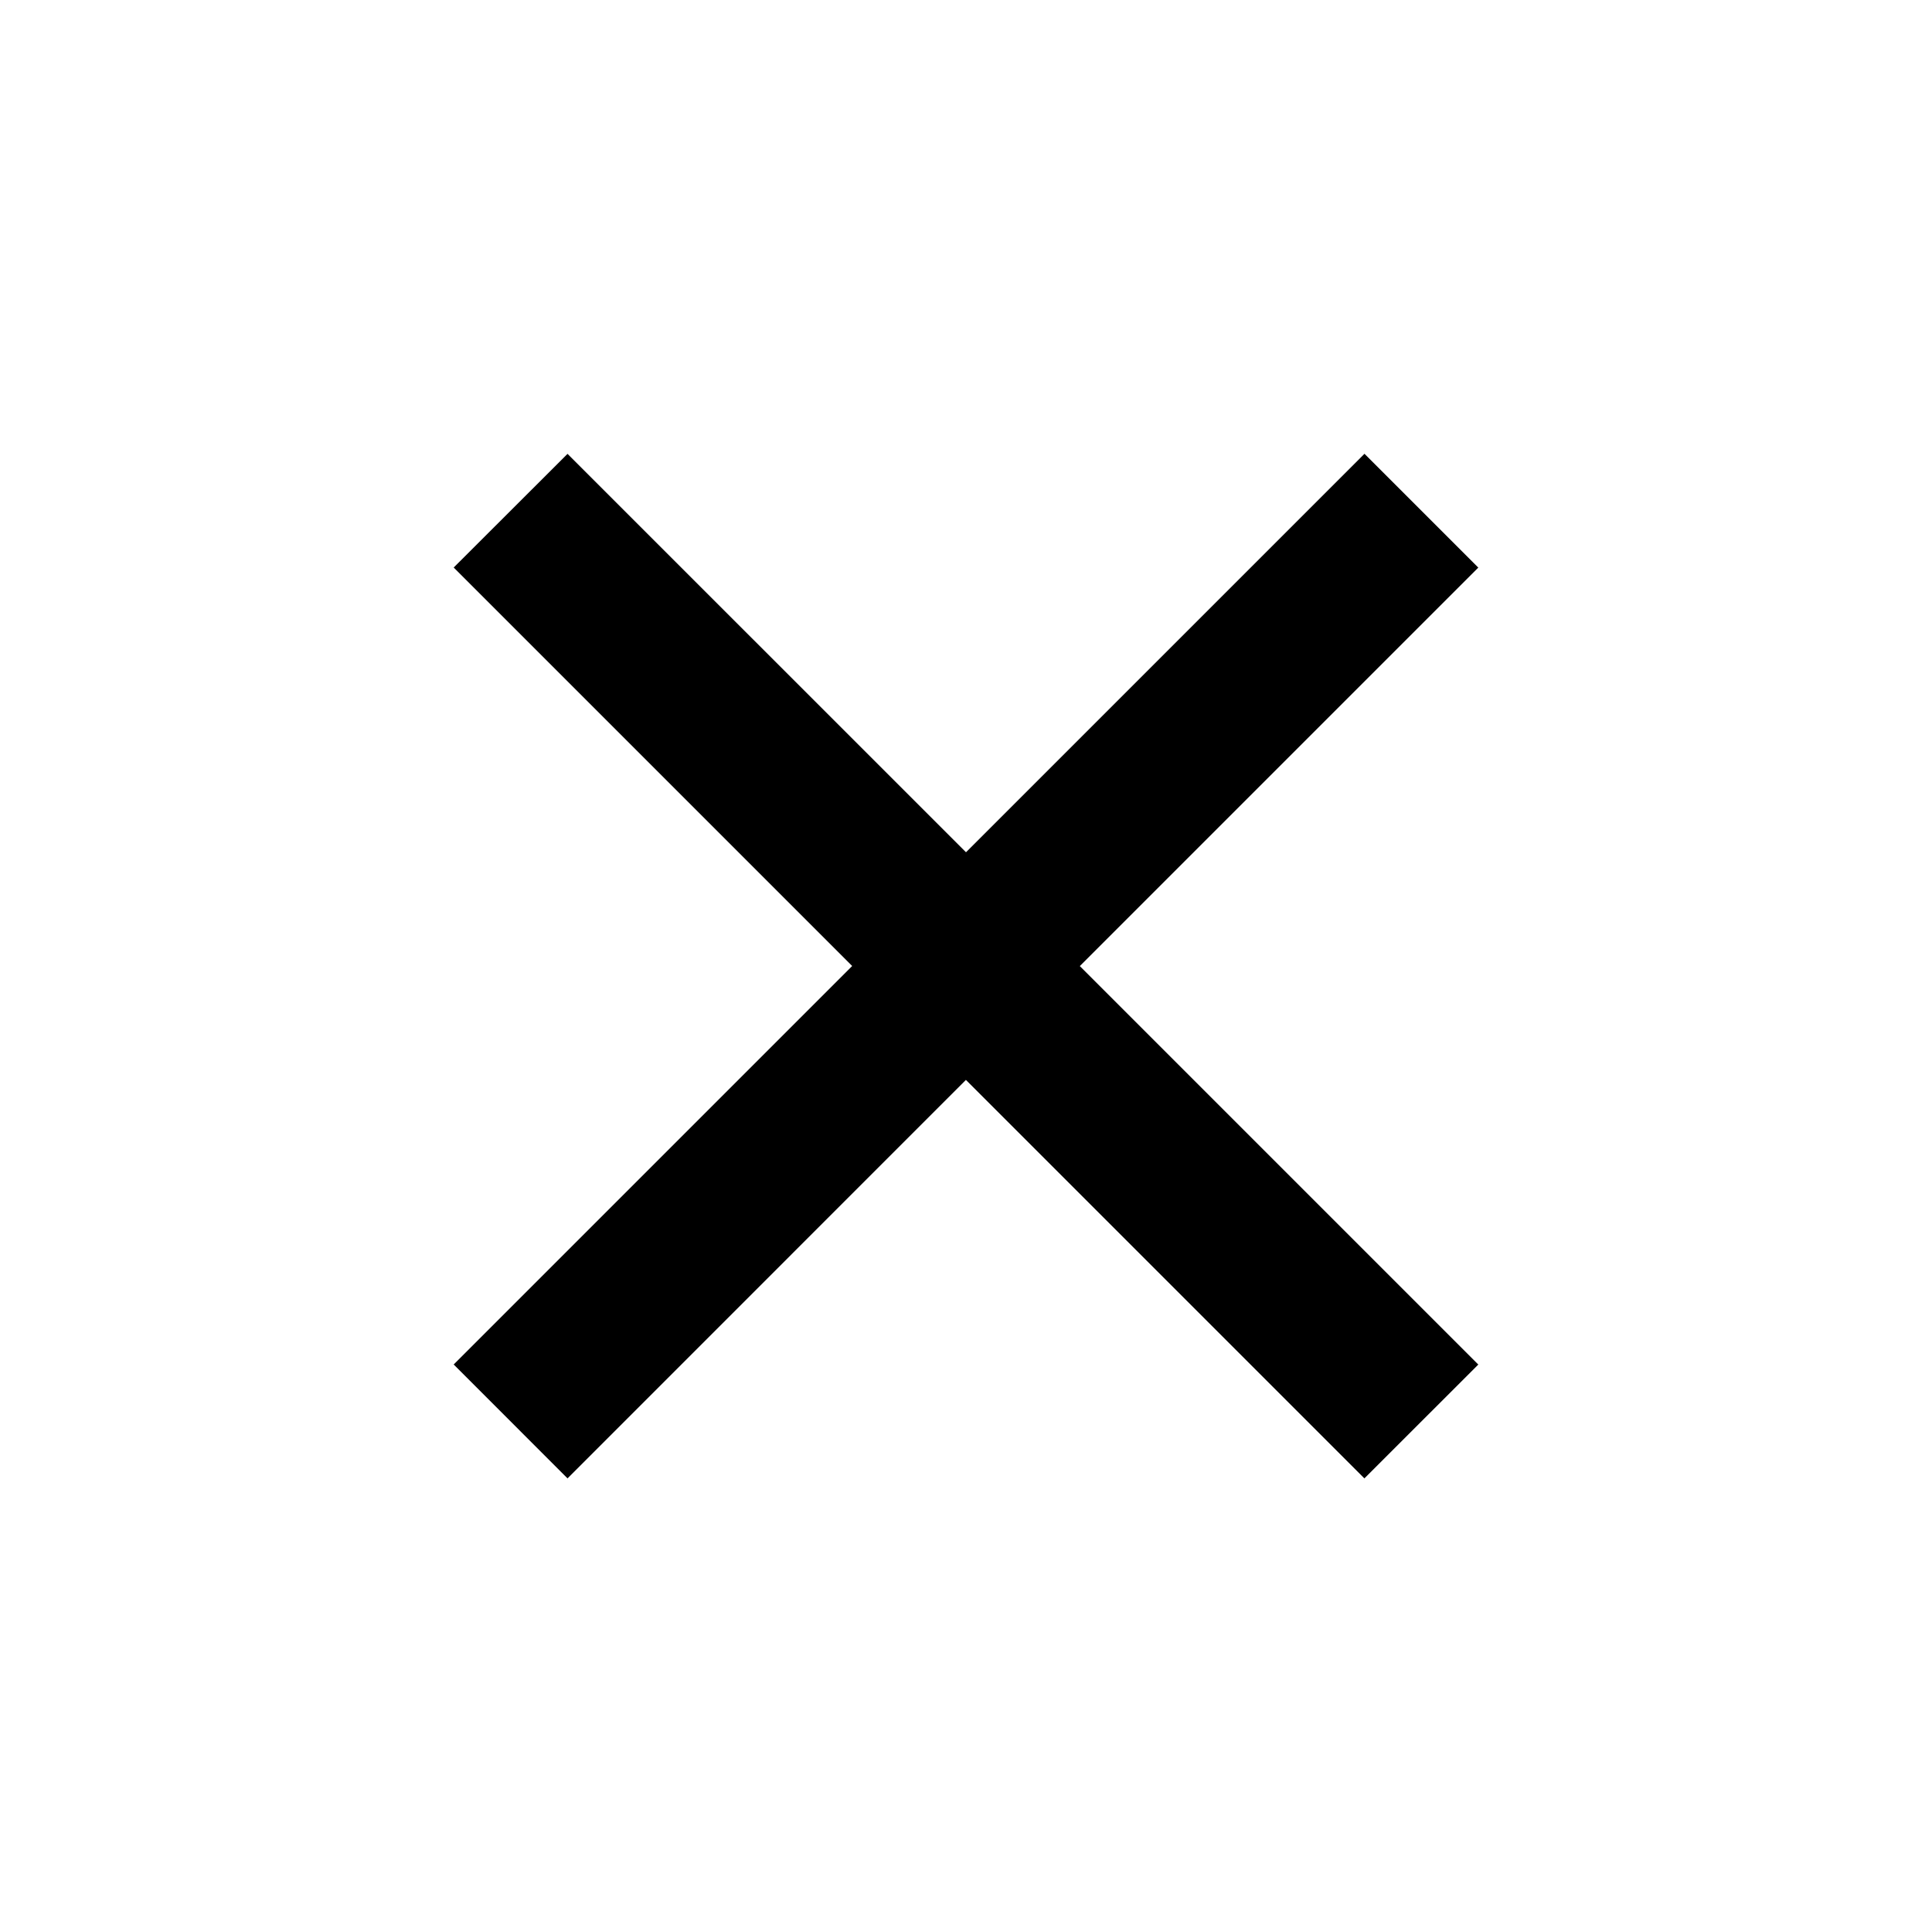
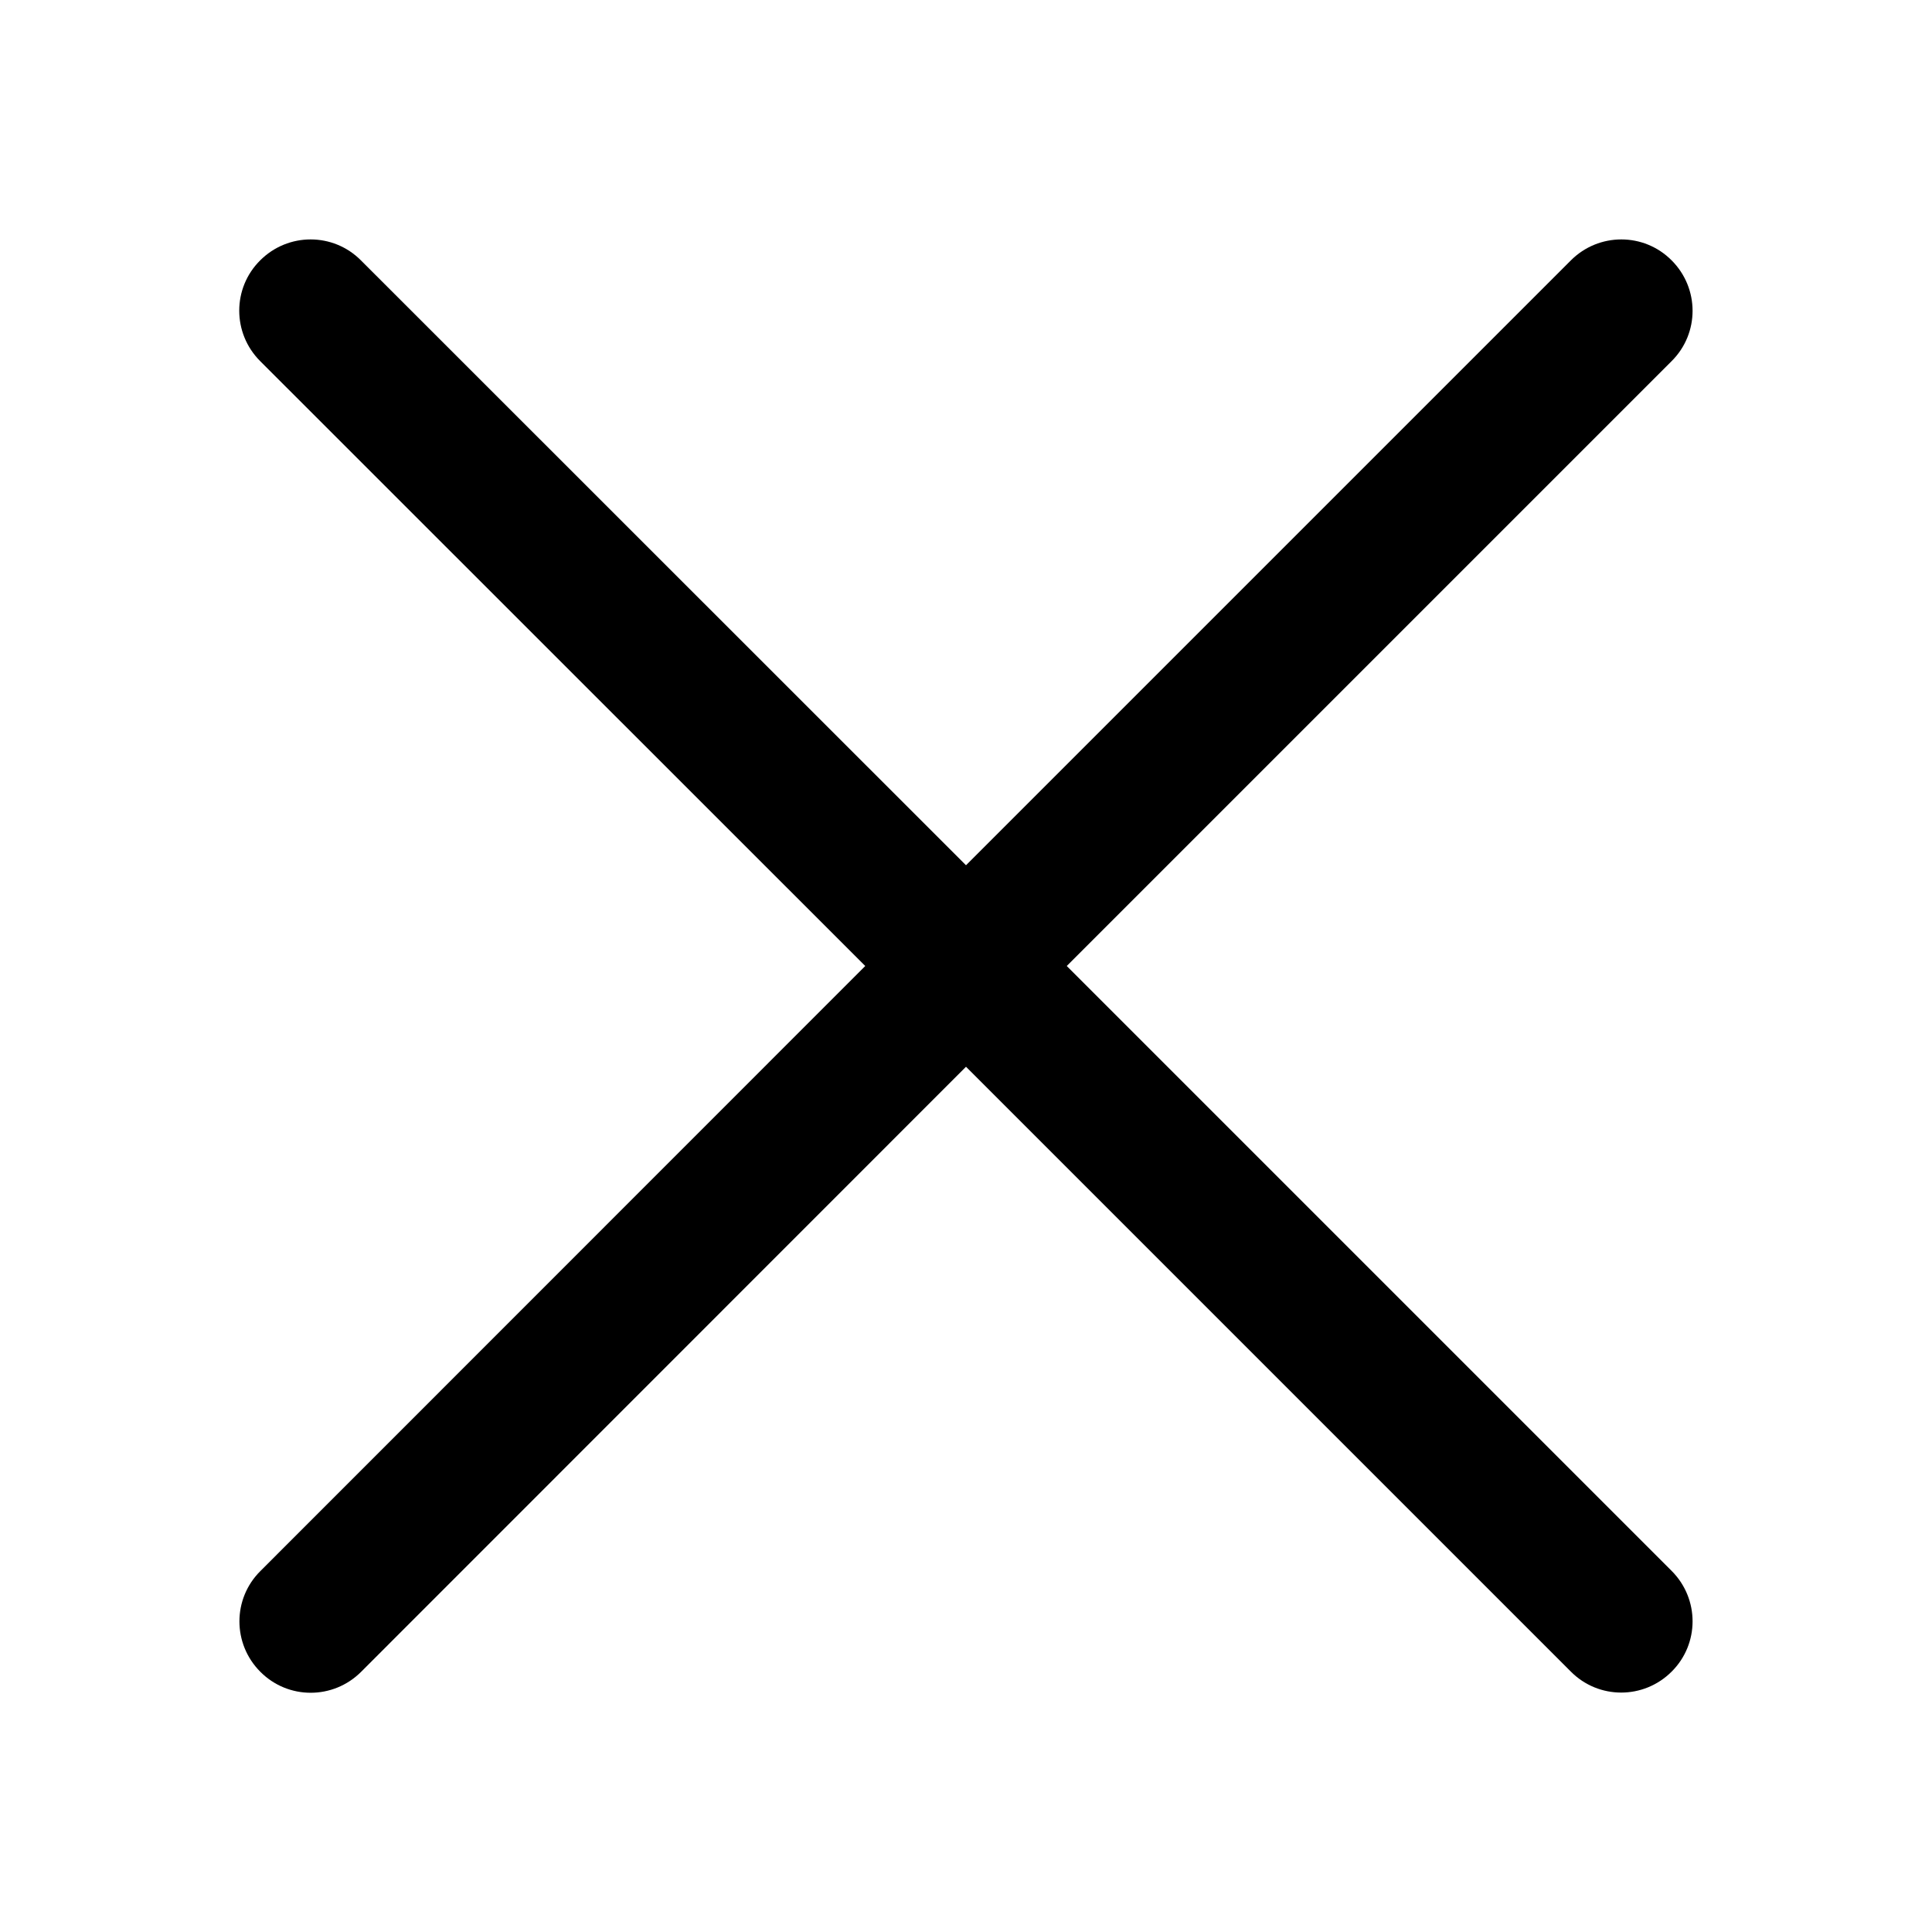
- <svg xmlns="http://www.w3.org/2000/svg" width="1em" height="1em" viewBox="0 0 24 24">
-   <path fill="currentColor" d="m12 10.587l4.95-4.95l1.414 1.414l-4.95 4.95l4.95 4.95l-1.415 1.414l-4.95-4.95l-4.949 4.95l-1.414-1.415l4.95-4.95l-4.95-4.95L7.05 5.638z" />
+ <svg xmlns="http://www.w3.org/2000/svg" viewBox="0 0 1024 1024">
+   <path transform="translate(0,896) scale(1,-1)" d="M565.4 384L886 63.4c14.8-14.8 14.8-38.7 0-53.4-14.8-14.8-38.7-14.8-53.4 0L512 330.6 191.4 9.9c-14.8-14.8-38.7-14.8-53.4 0-14.8 14.8-14.8 38.7 0 53.4L458.6 384 137.9 704.6c-14.8 14.8-14.8 38.7 0 53.4 14.8 14.8 38.7 14.8 53.4 0L512 437.4 832.6 758c14.8 14.8 38.7 14.8 53.4 0 14.8-14.8 14.8-38.7 0-53.4L565.4 384z" />
</svg>
